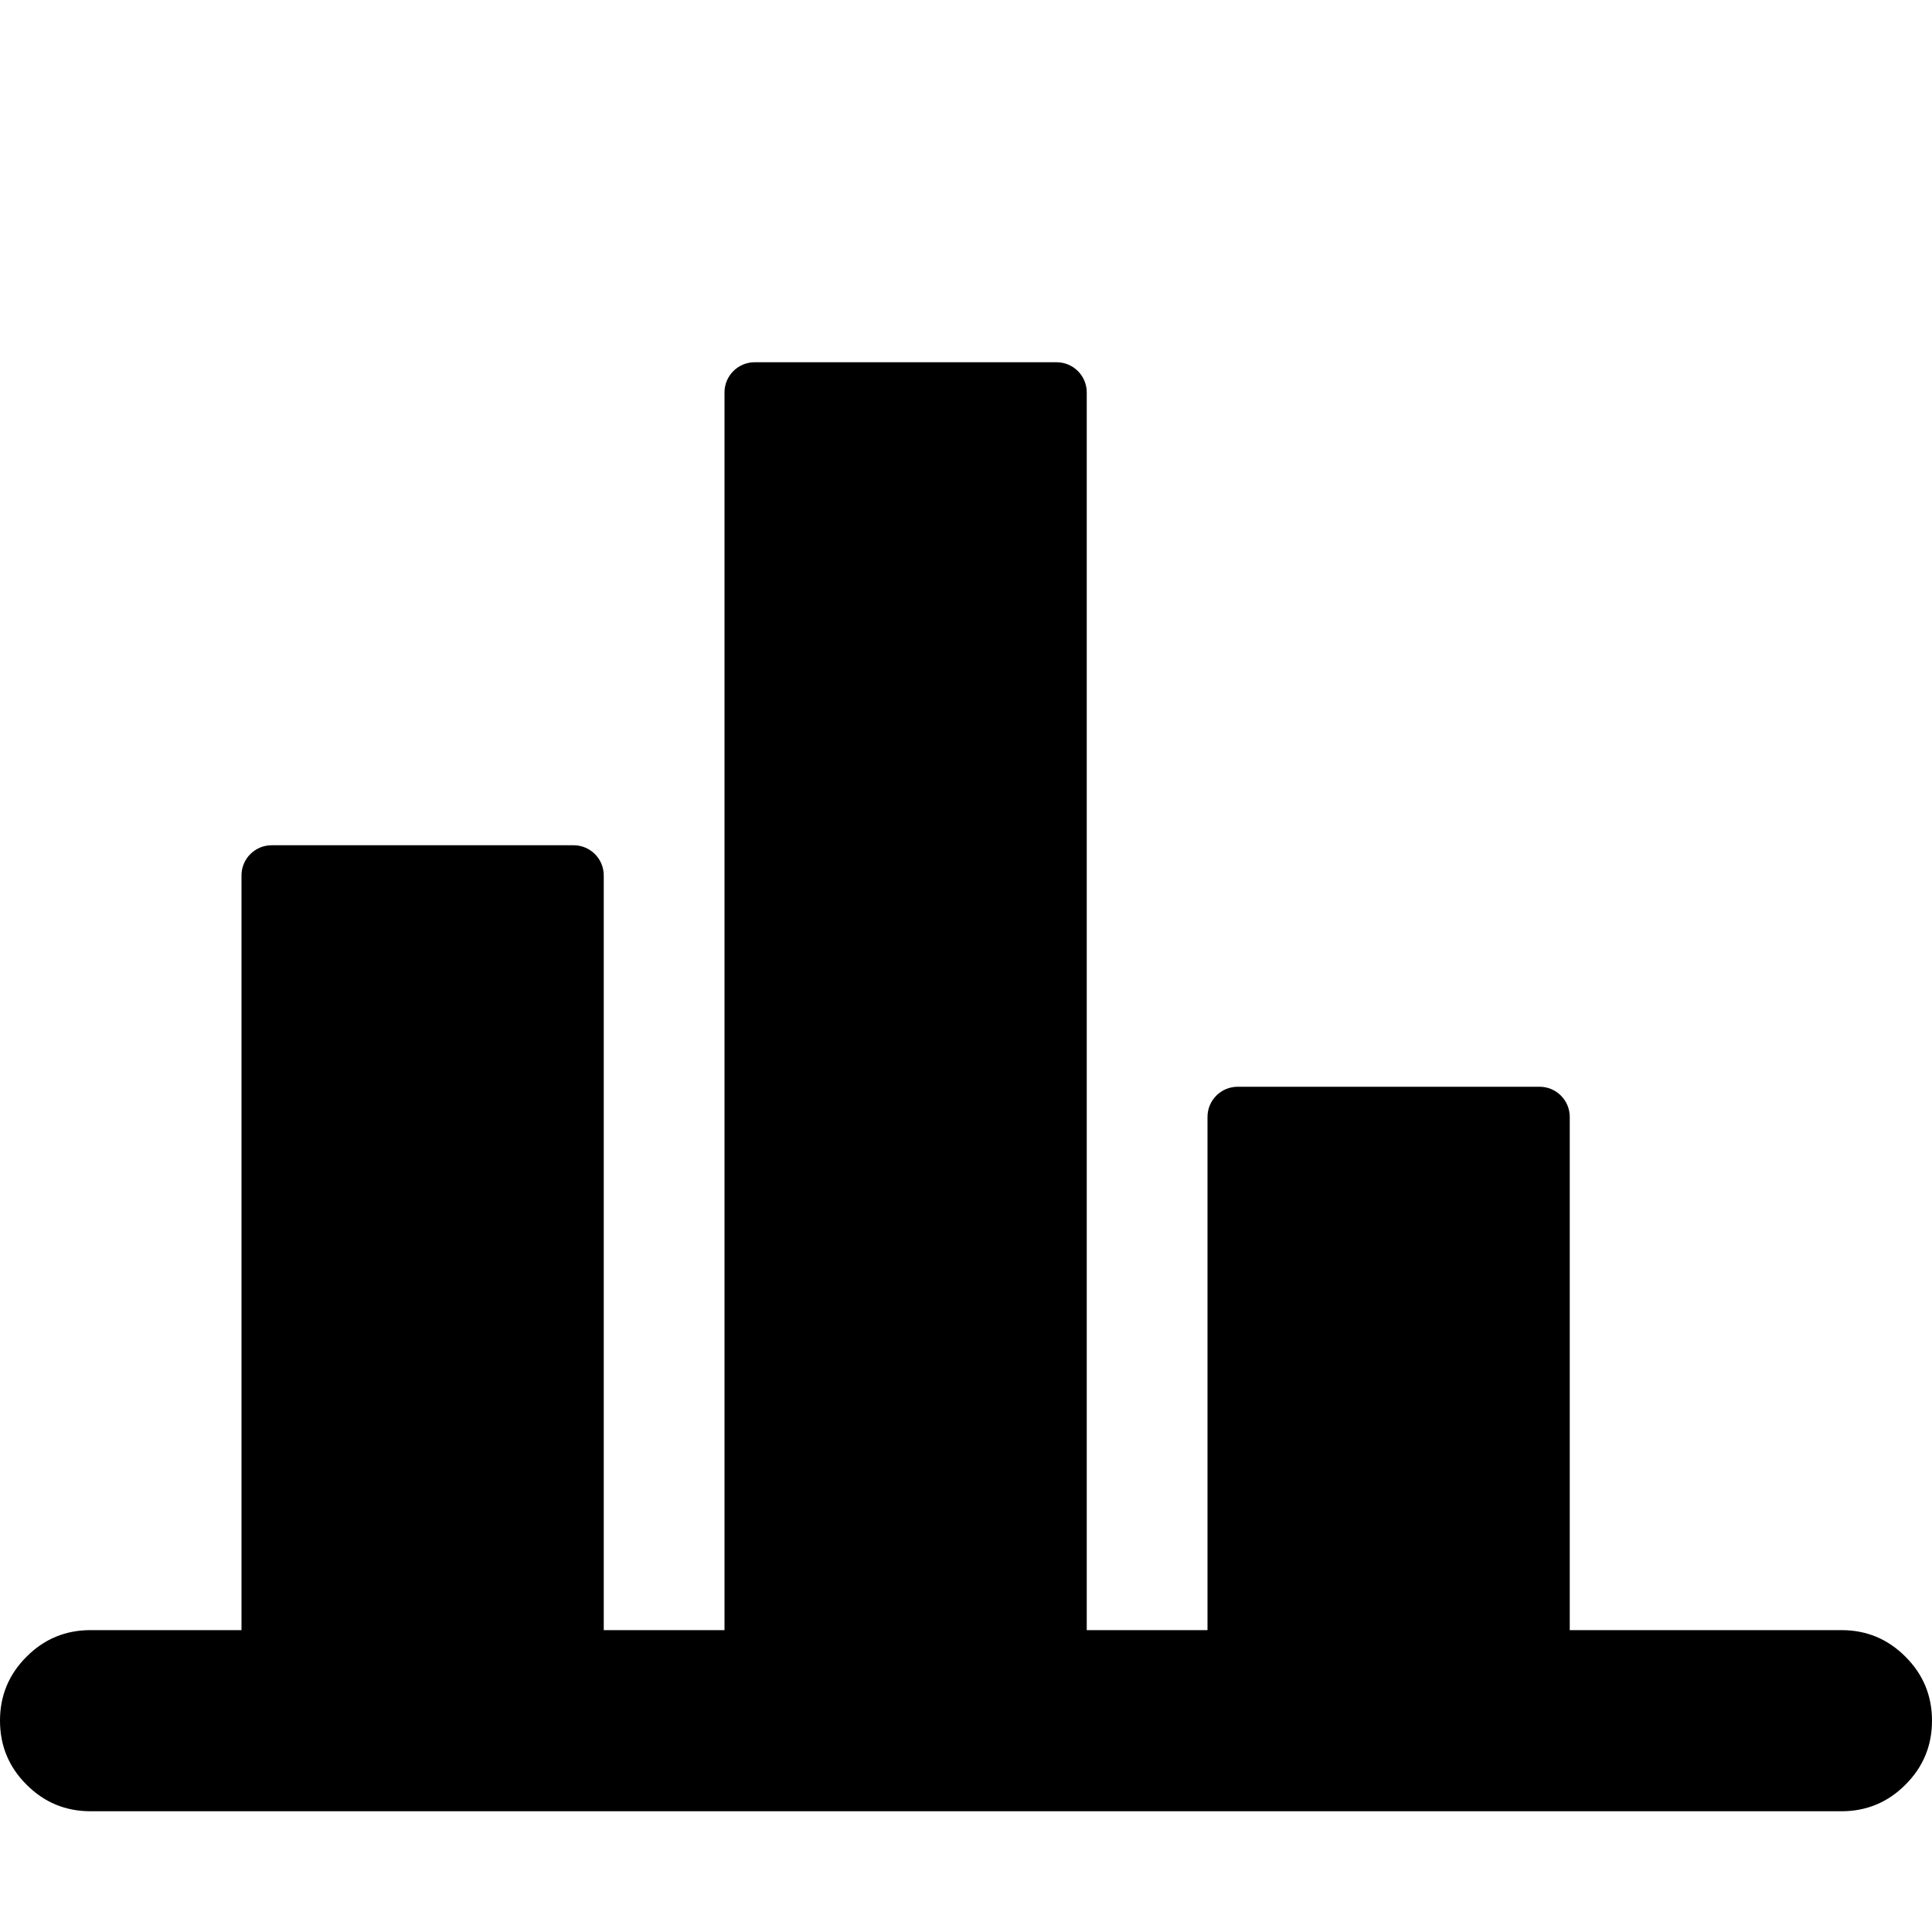
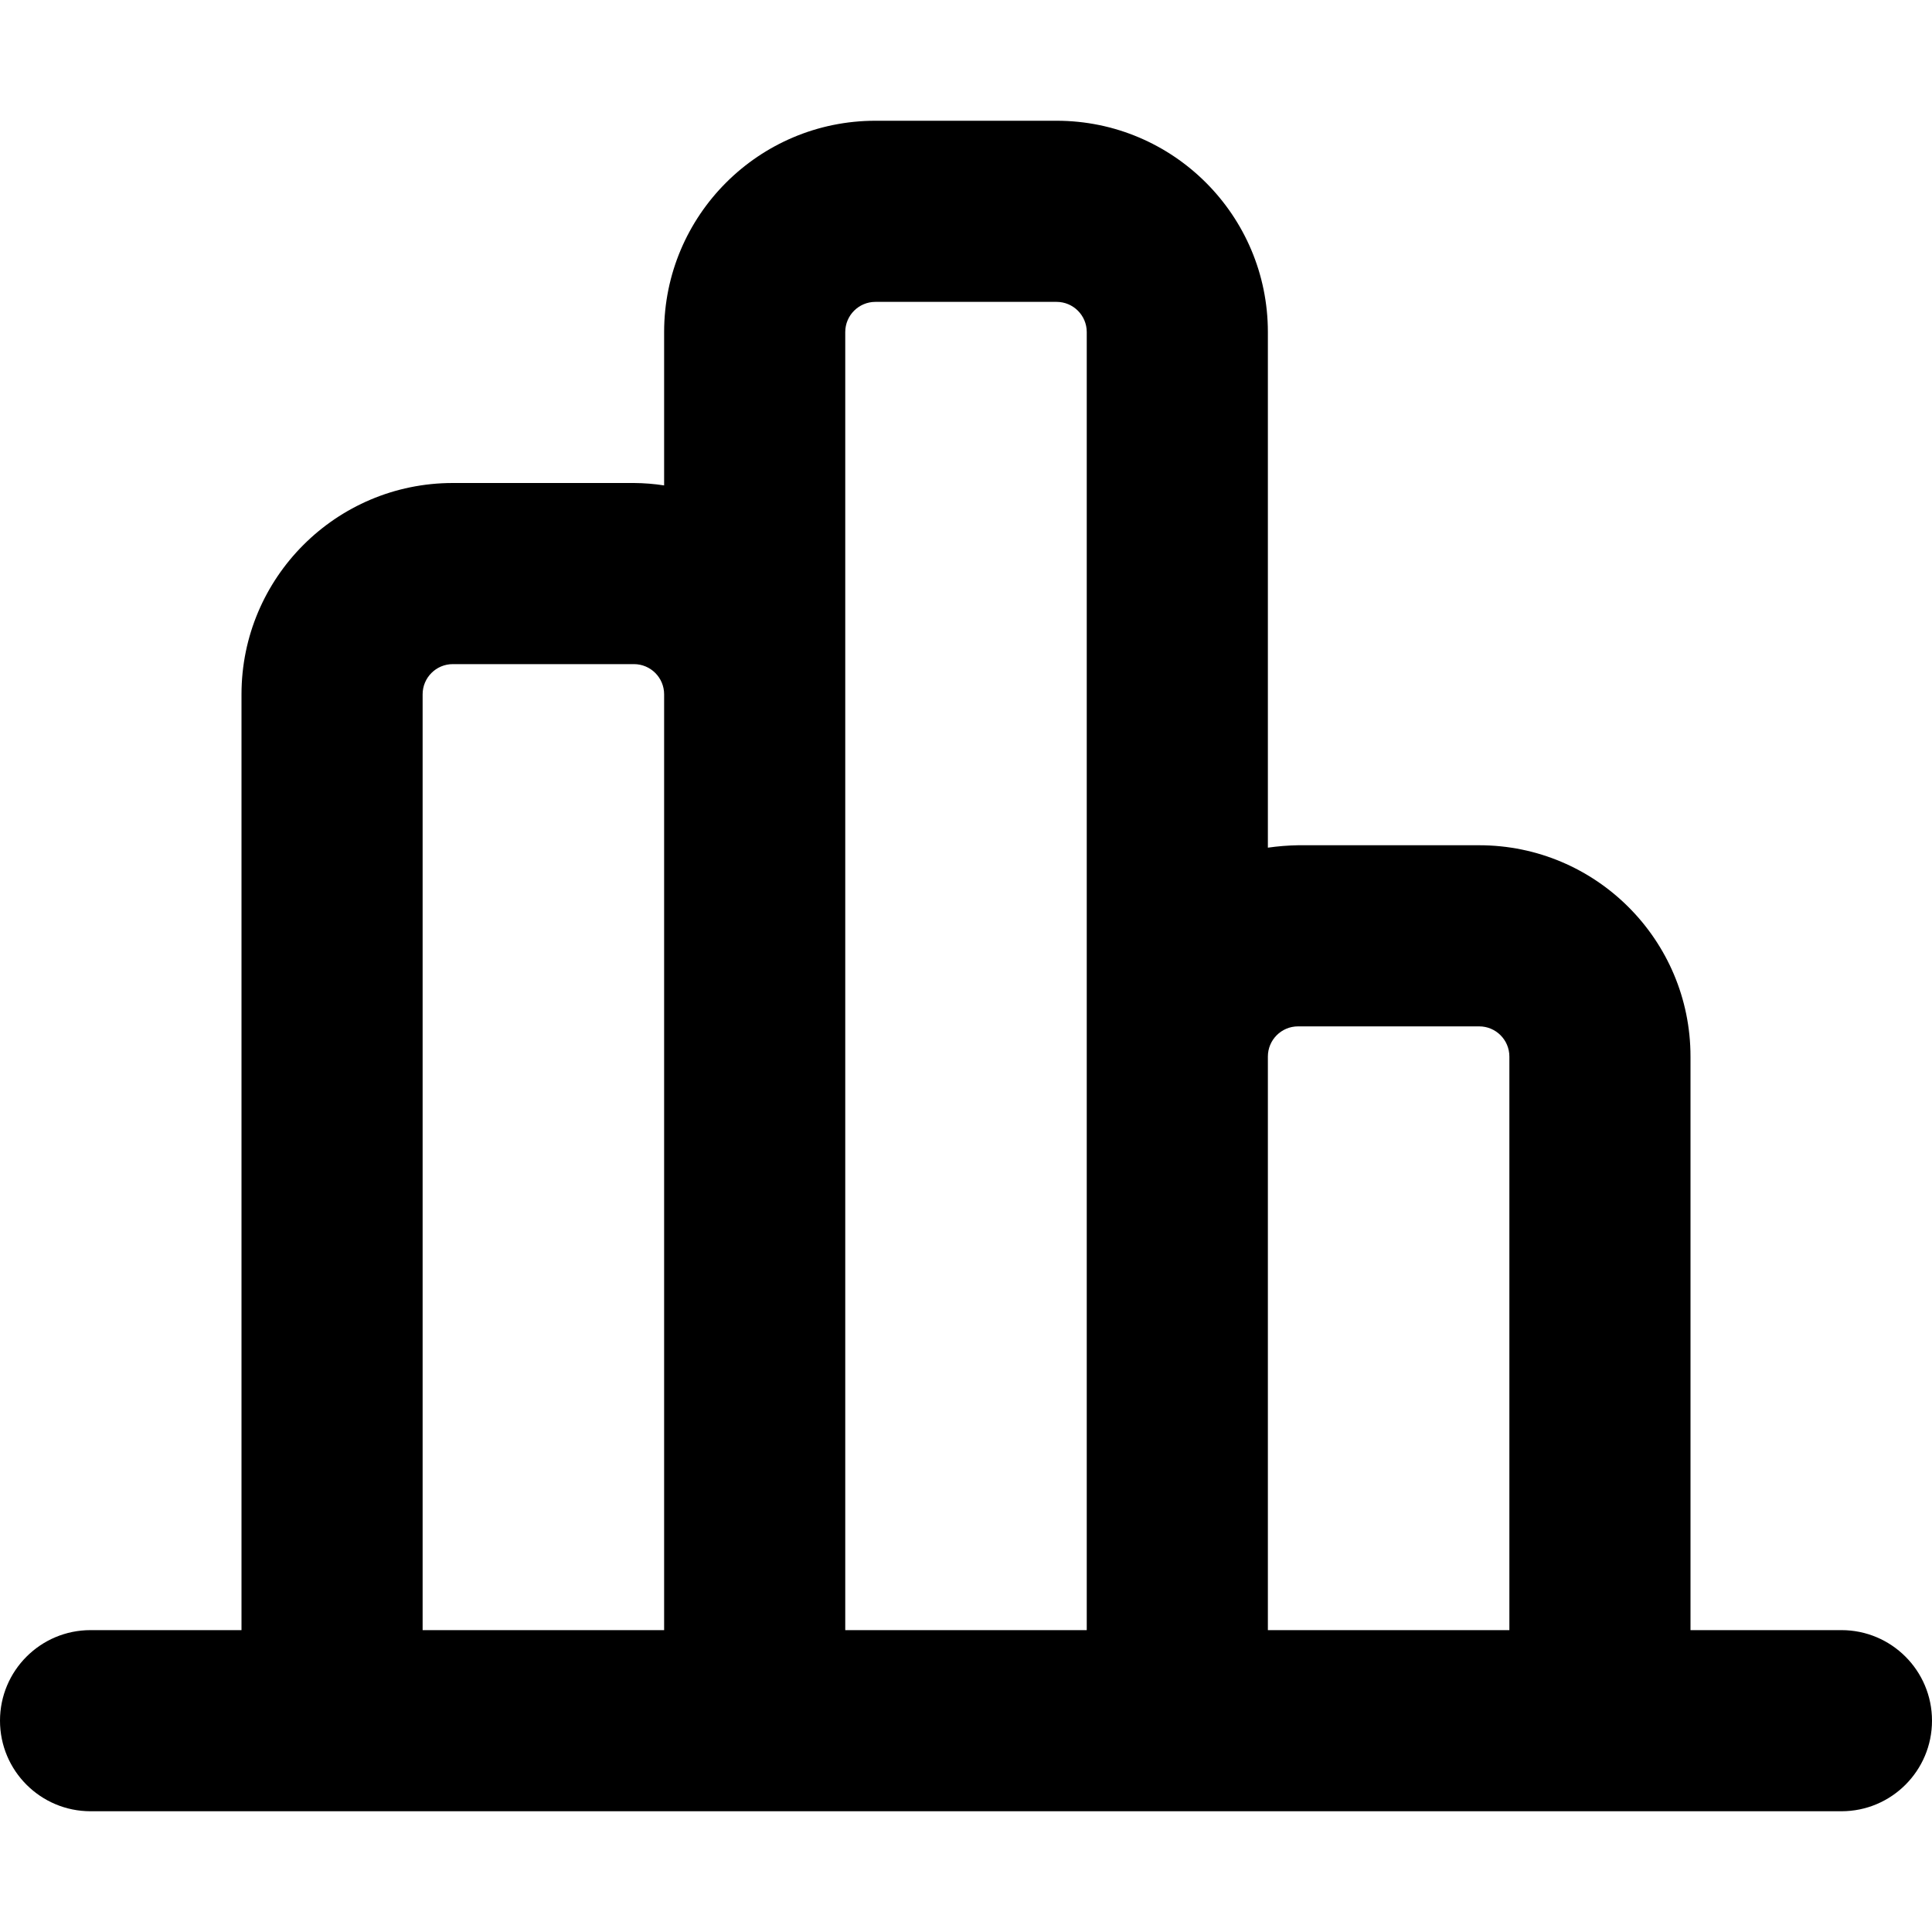
<svg xmlns="http://www.w3.org/2000/svg" viewBox="0 0 16 16" class="svg octicon-graph-bar-horizontal" width="16" height="16" aria-hidden="true">
-   <path d="M15.25 15H.75q-.311 0-.53-.22-.22-.219-.22-.53t.22-.53q.219-.22.53-.22h14.5q.311 0 .53.22.22.219.22.53t-.22.53q-.219.22-.53.22" />
-   <path d="M2.25 7h2.5a.25.25 0 0 1 .25.25v6.5a.25.25 0 0 1-.25.25h-2.5a.25.25 0 0 1-.25-.25v-6.5A.25.25 0 0 1 2.25 7m4-4h2.5a.25.25 0 0 1 .25.25v10.5a.25.25 0 0 1-.25.25h-2.5a.25.25 0 0 1-.25-.25V3.25A.25.25 0 0 1 6.25 3m4 6h2.5a.25.25 0 0 1 .25.25v4.5a.25.25 0 0 1-.25.25h-2.5a.25.25 0 0 1-.25-.25v-4.5a.25.25 0 0 1 .25-.25" />
+   <path fill-rule="evenodd" d="M8.75 1c.966 0 1.75.784 1.75 1.75v4.27a2 2 0 0 1 .25-.02h1.5c.966 0 1.75.784 1.75 1.75v4.75h1.25a.75.75 0 0 1 0 1.5H.75a.75.75 0 0 1 0-1.5H2V5.75C2 4.784 2.784 4 3.75 4h1.5q.127.001.25.02V2.75C5.5 1.784 6.284 1 7.25 1zm-5 4.5a.25.25 0 0 0-.25.25v7.75h2V5.75a.25.25 0 0 0-.25-.25zm3.5-3a.25.25 0 0 0-.25.25V13.5h2V2.75a.25.25 0 0 0-.25-.25zm3.5 6a.25.25 0 0 0-.25.25v4.75h2V8.75a.25.25 0 0 0-.25-.25z" />
</svg>
